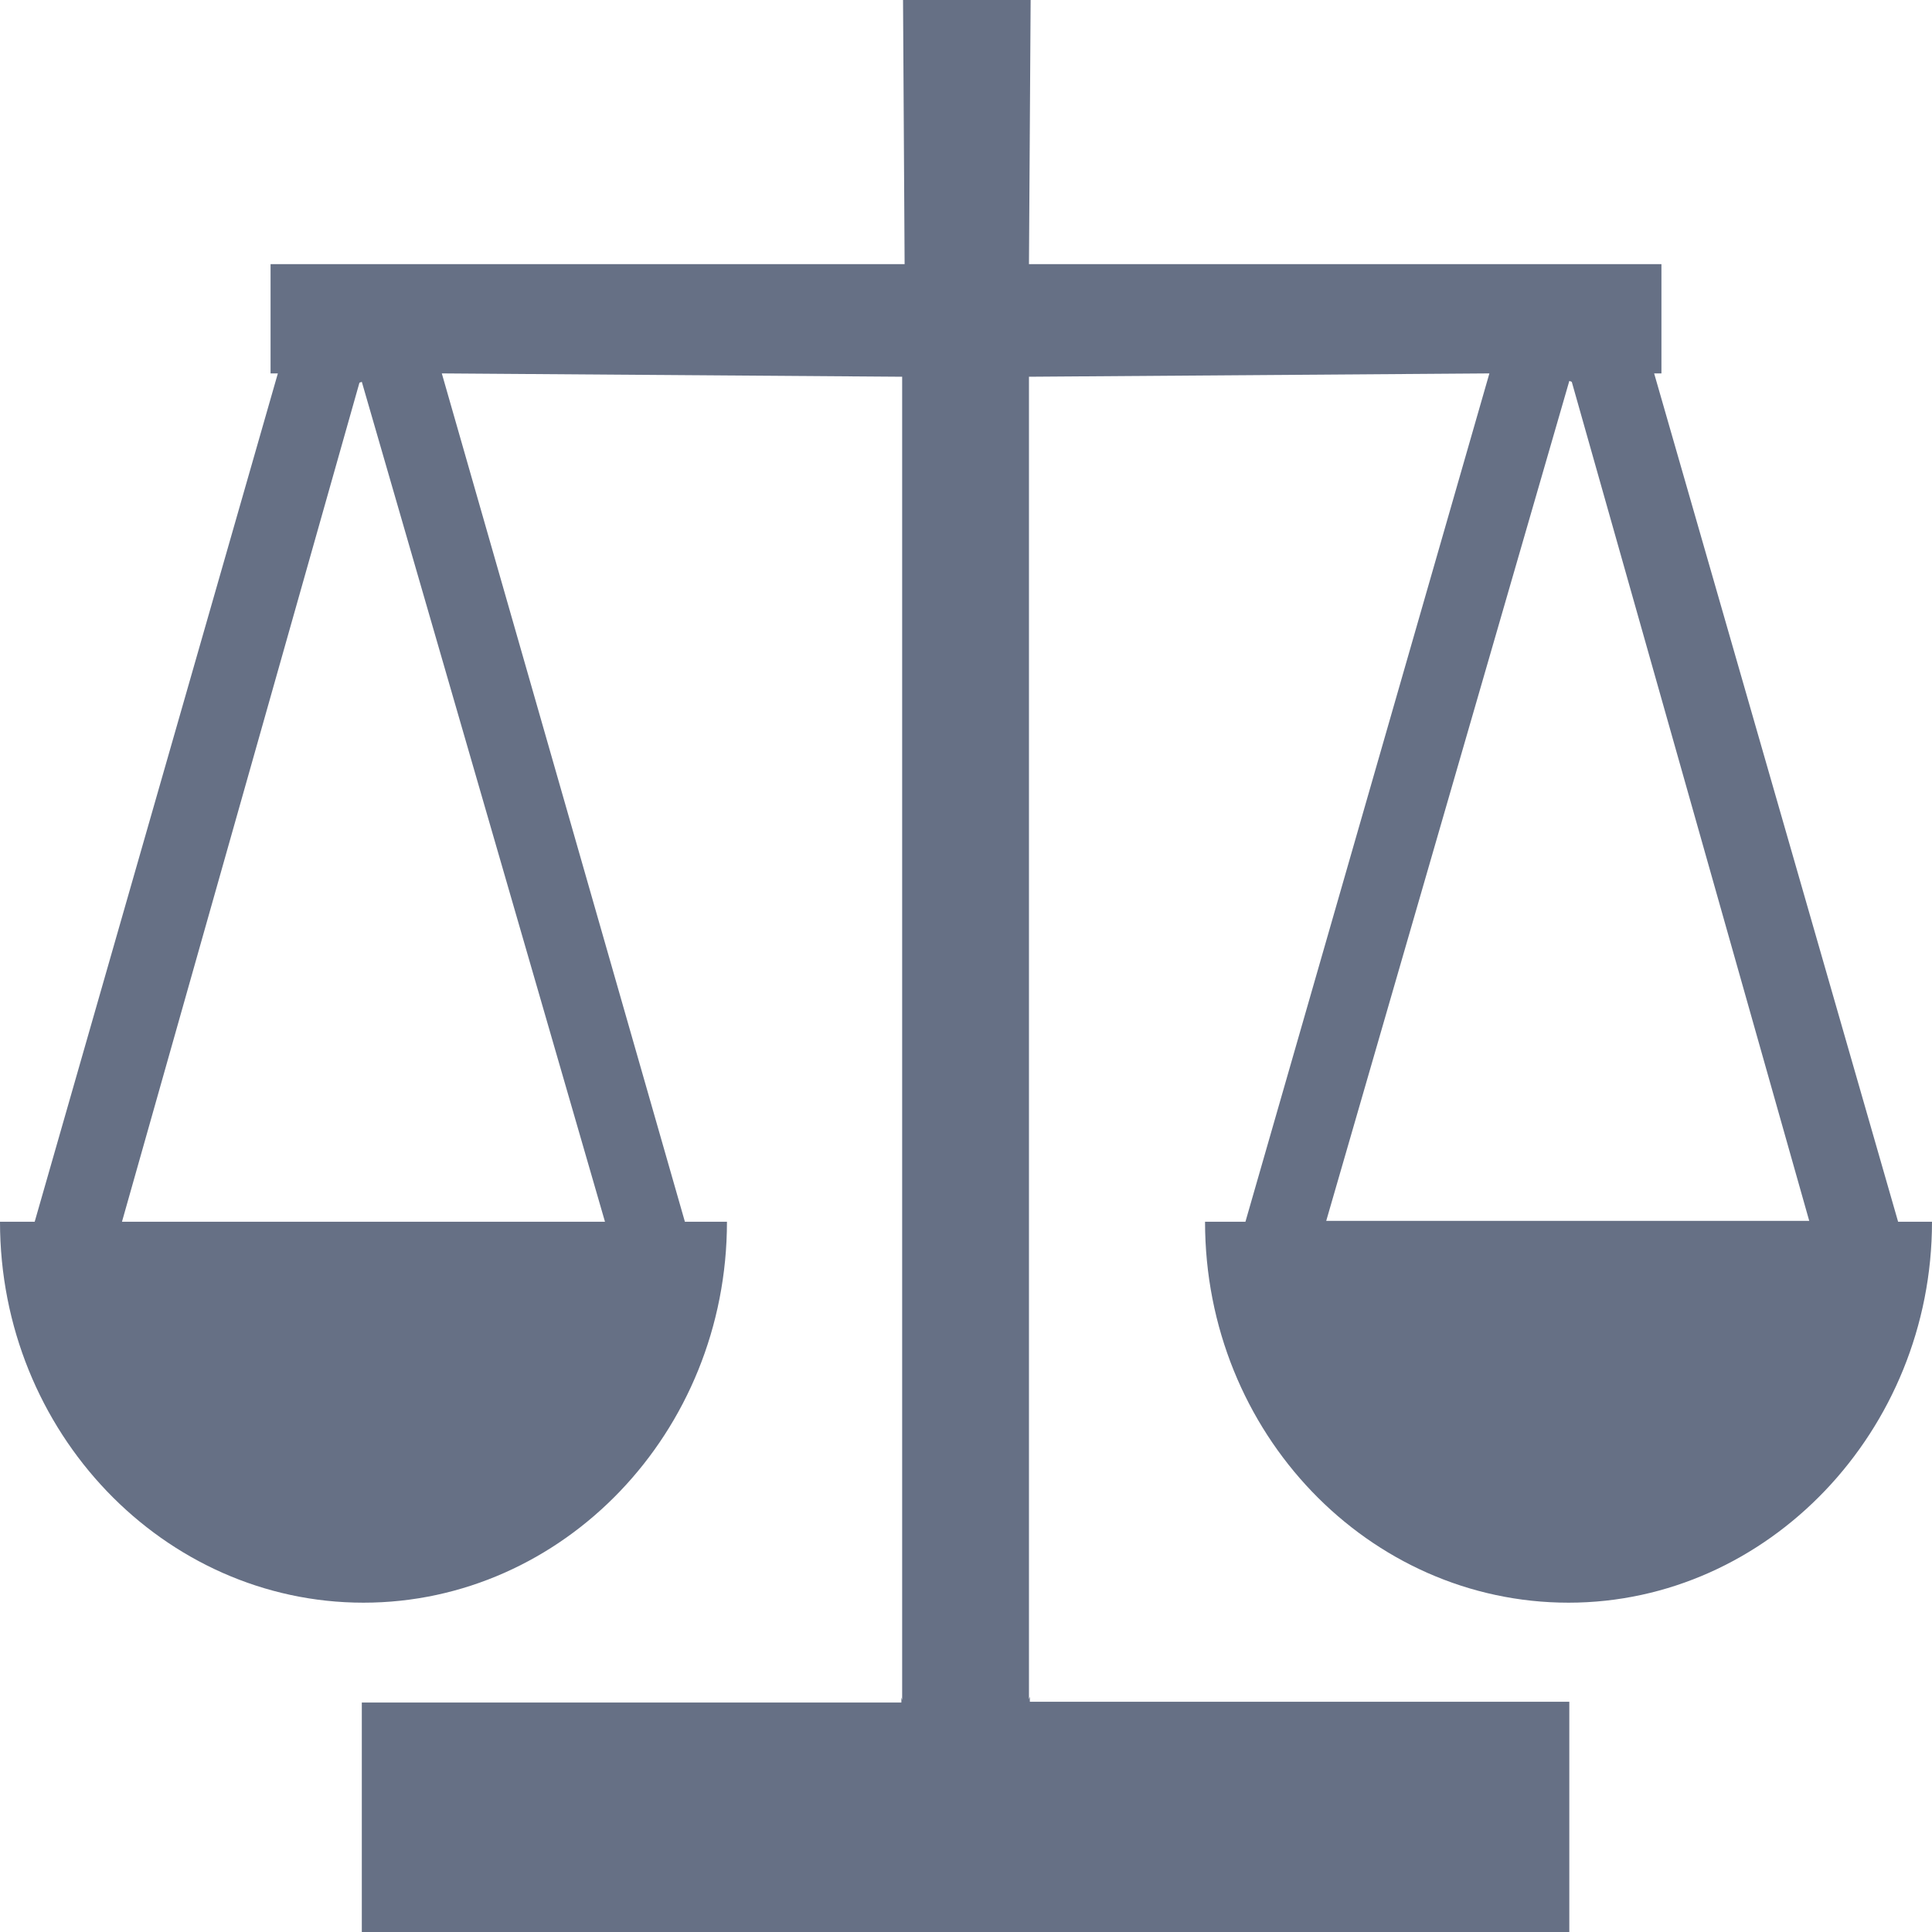
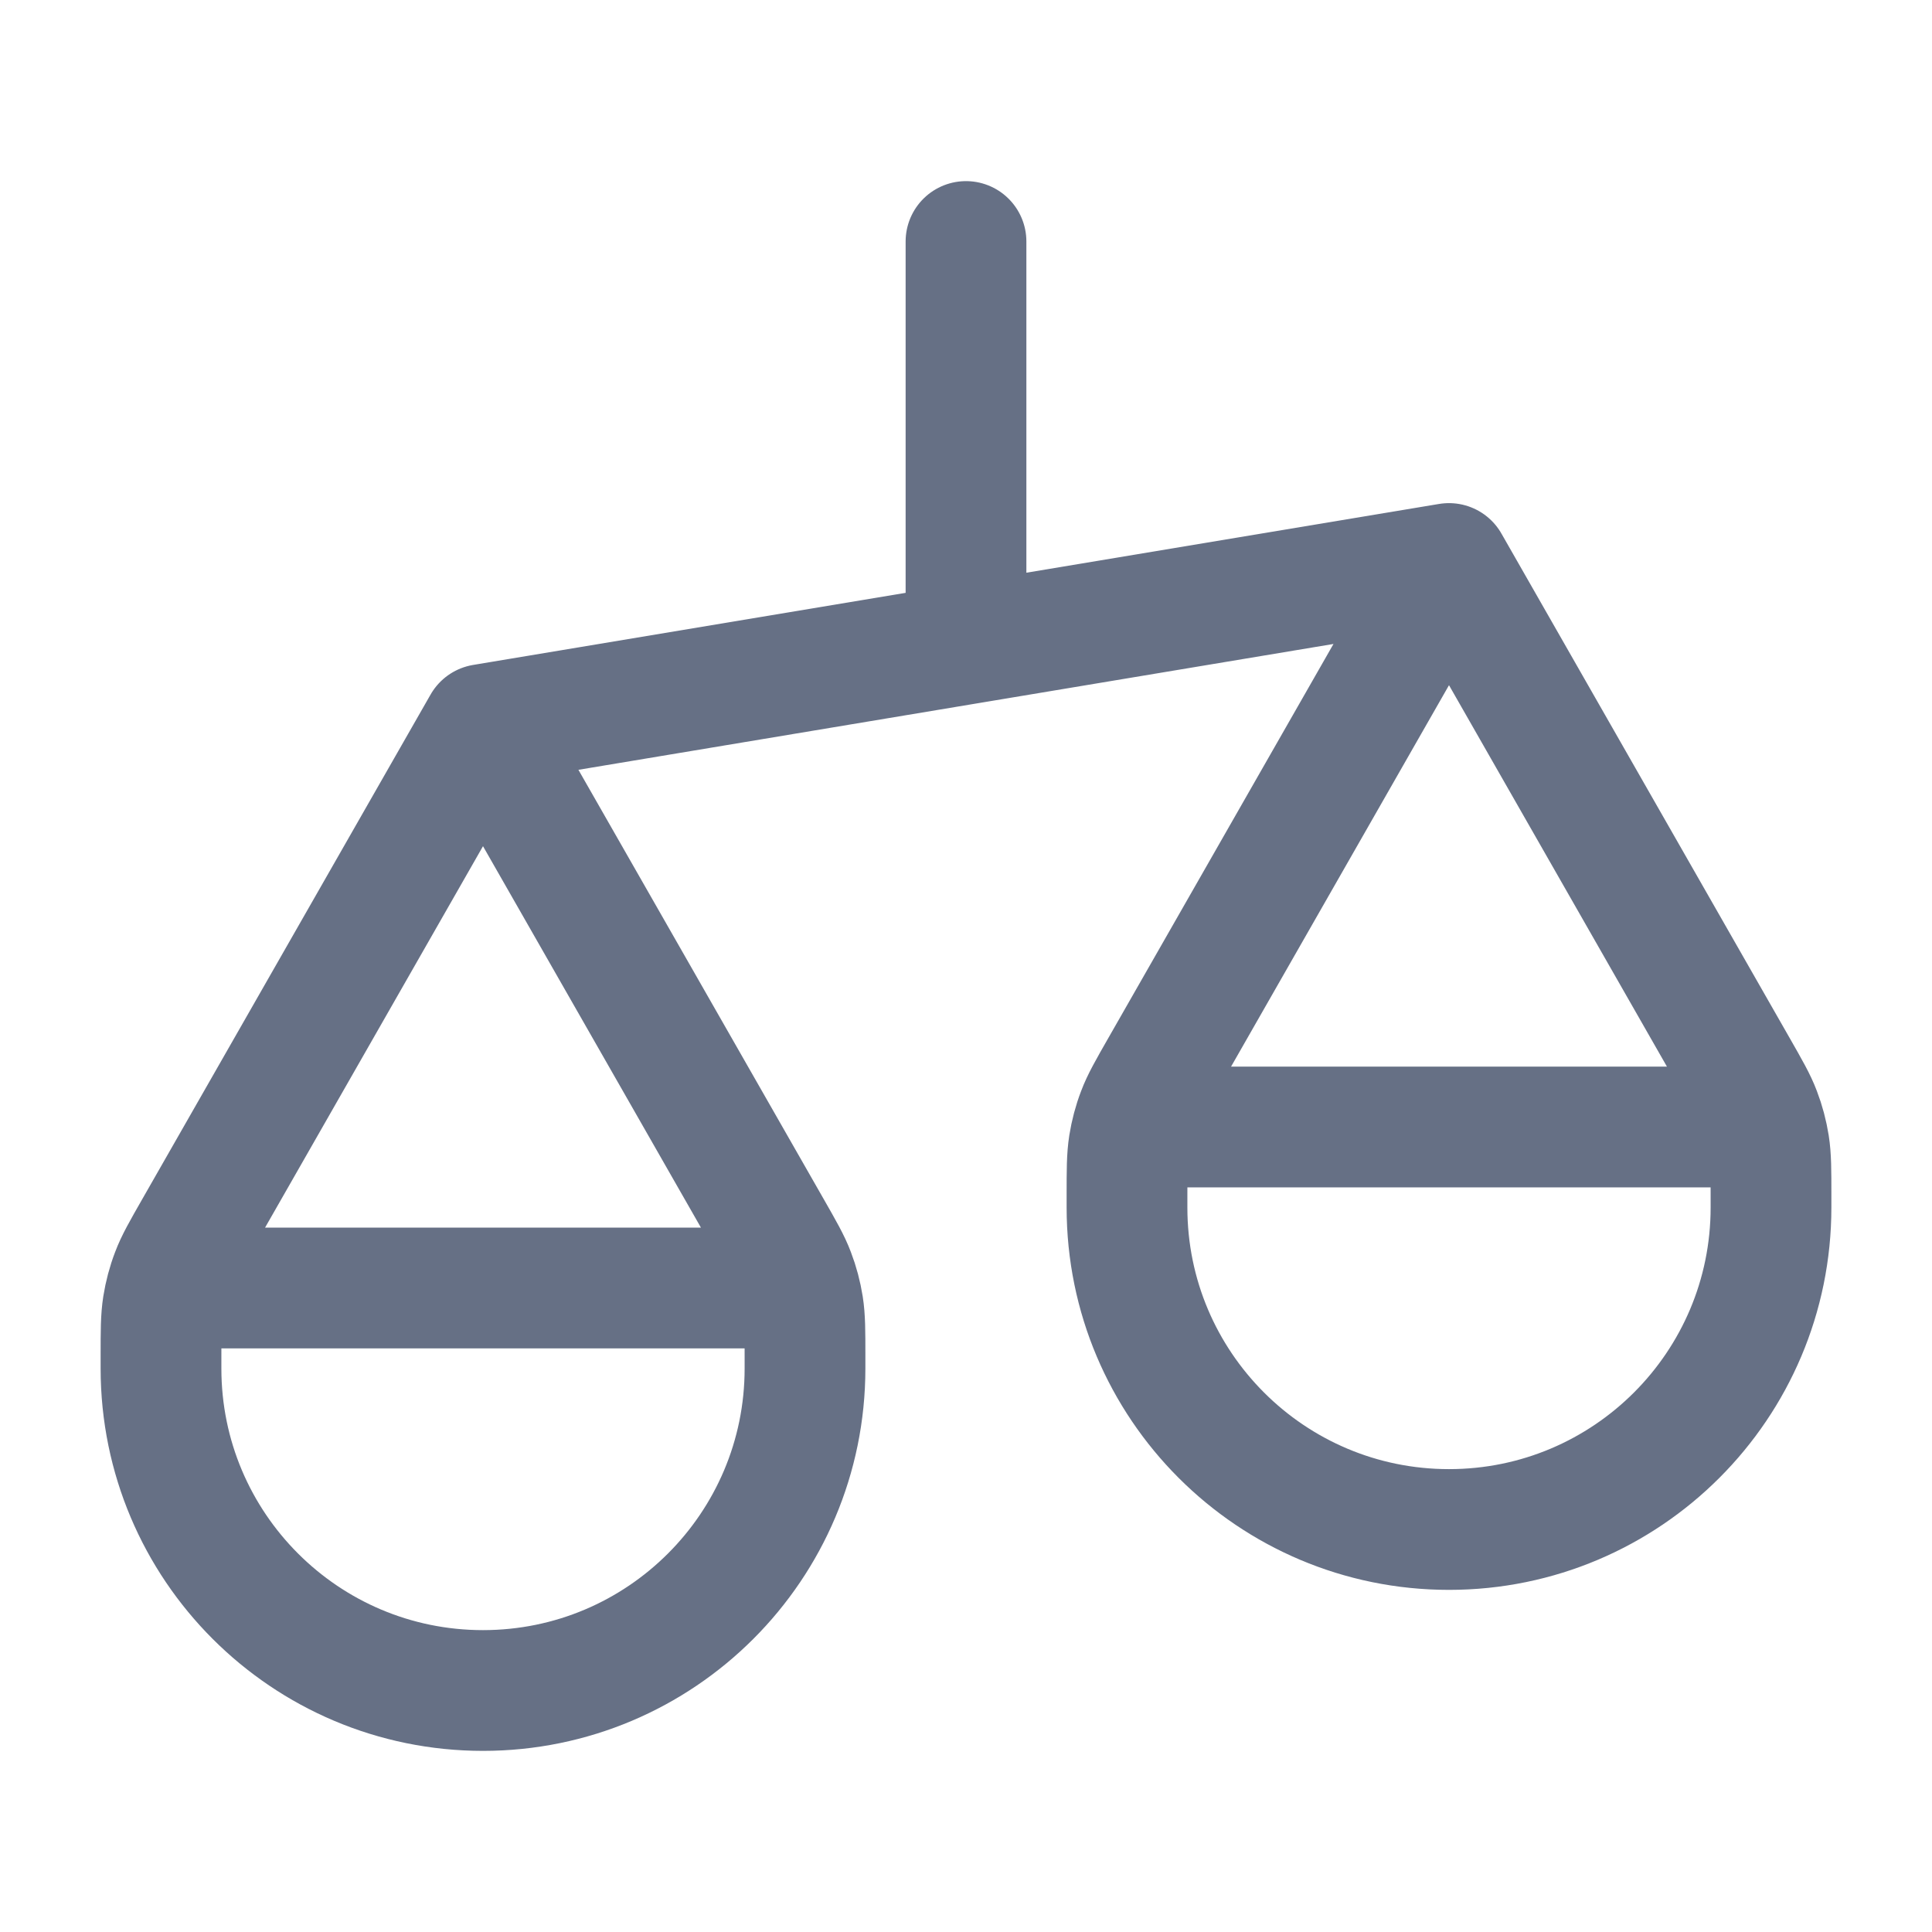
- <svg xmlns="http://www.w3.org/2000/svg" width="22" height="22" viewBox="0 0 22 22" fill="none">
-   <path d="M14.109 13.912H13.722C13.722 16.322 15.589 18.25 17.861 18.25C20.133 18.25 22 16.293 22 13.912H21.669H21.614L18.836 4.252H18.919V3.008H11.717L11.736 0H11.699H11.653H10.356H10.31H10.283L10.301 3.008H3.081V4.252H3.164L0.395 13.912H0.34H0C0 16.312 1.867 18.25 4.139 18.25C6.411 18.25 8.278 16.312 8.278 13.912H7.891H7.799L5.031 4.252L10.273 4.29V19.358L10.264 19.329V19.387H4.12V22H17.87V19.378H11.727V19.32L11.717 19.349V4.29L16.96 4.252L14.182 13.912H14.109ZM6.889 13.912H1.389L4.093 4.358L4.12 4.348L6.889 13.912ZM17.87 4.338L17.898 4.348L20.602 13.902H15.102L17.87 4.338Z" fill="#667085" />
+ <svg xmlns="http://www.w3.org/2000/svg" width="24" height="24" viewBox="0 0 24 24" fill="none">
+   <path d="M2 17V16.85C2 16.533 2 16.375 2.024 16.221C2.046 16.084 2.081 15.95 2.131 15.82C2.186 15.674 2.265 15.537 2.422 15.262L6 9M2 17C2 19.209 3.791 21 6 21C8.209 21 10 19.209 10 17M2 17V16.8C2 16.52 2 16.38 2.054 16.273C2.102 16.179 2.179 16.102 2.273 16.055C2.38 16 2.52 16 2.8 16H9.2C9.48 16 9.62 16 9.727 16.055C9.821 16.102 9.898 16.179 9.945 16.273C10 16.38 10 16.52 10 16.8V17M6 9L9.578 15.262C9.735 15.537 9.814 15.674 9.869 15.82C9.919 15.95 9.954 16.084 9.976 16.221C10 16.375 10 16.533 10 16.85V17M6 9L18 7M14 15V14.85C14 14.533 14 14.375 14.024 14.221C14.046 14.084 14.081 13.95 14.131 13.82C14.186 13.674 14.265 13.537 14.422 13.262L18 7M14 15C14 17.209 15.791 19 18 19C20.209 19 22 17.209 22 15M14 15V14.8C14 14.52 14 14.38 14.055 14.273C14.102 14.179 14.179 14.102 14.273 14.055C14.38 14 14.52 14 14.8 14H21.2C21.48 14 21.62 14 21.727 14.055C21.821 14.102 21.898 14.179 21.945 14.273C22 14.38 22 14.52 22 14.8V15M18 7L21.578 13.262C21.735 13.537 21.814 13.674 21.869 13.82C21.919 13.95 21.954 14.084 21.976 14.221C22 14.375 22 14.533 22 14.85V15M12 3V8" stroke="#667085" stroke-width="1.5" stroke-linecap="round" stroke-linejoin="round" />
</svg>
